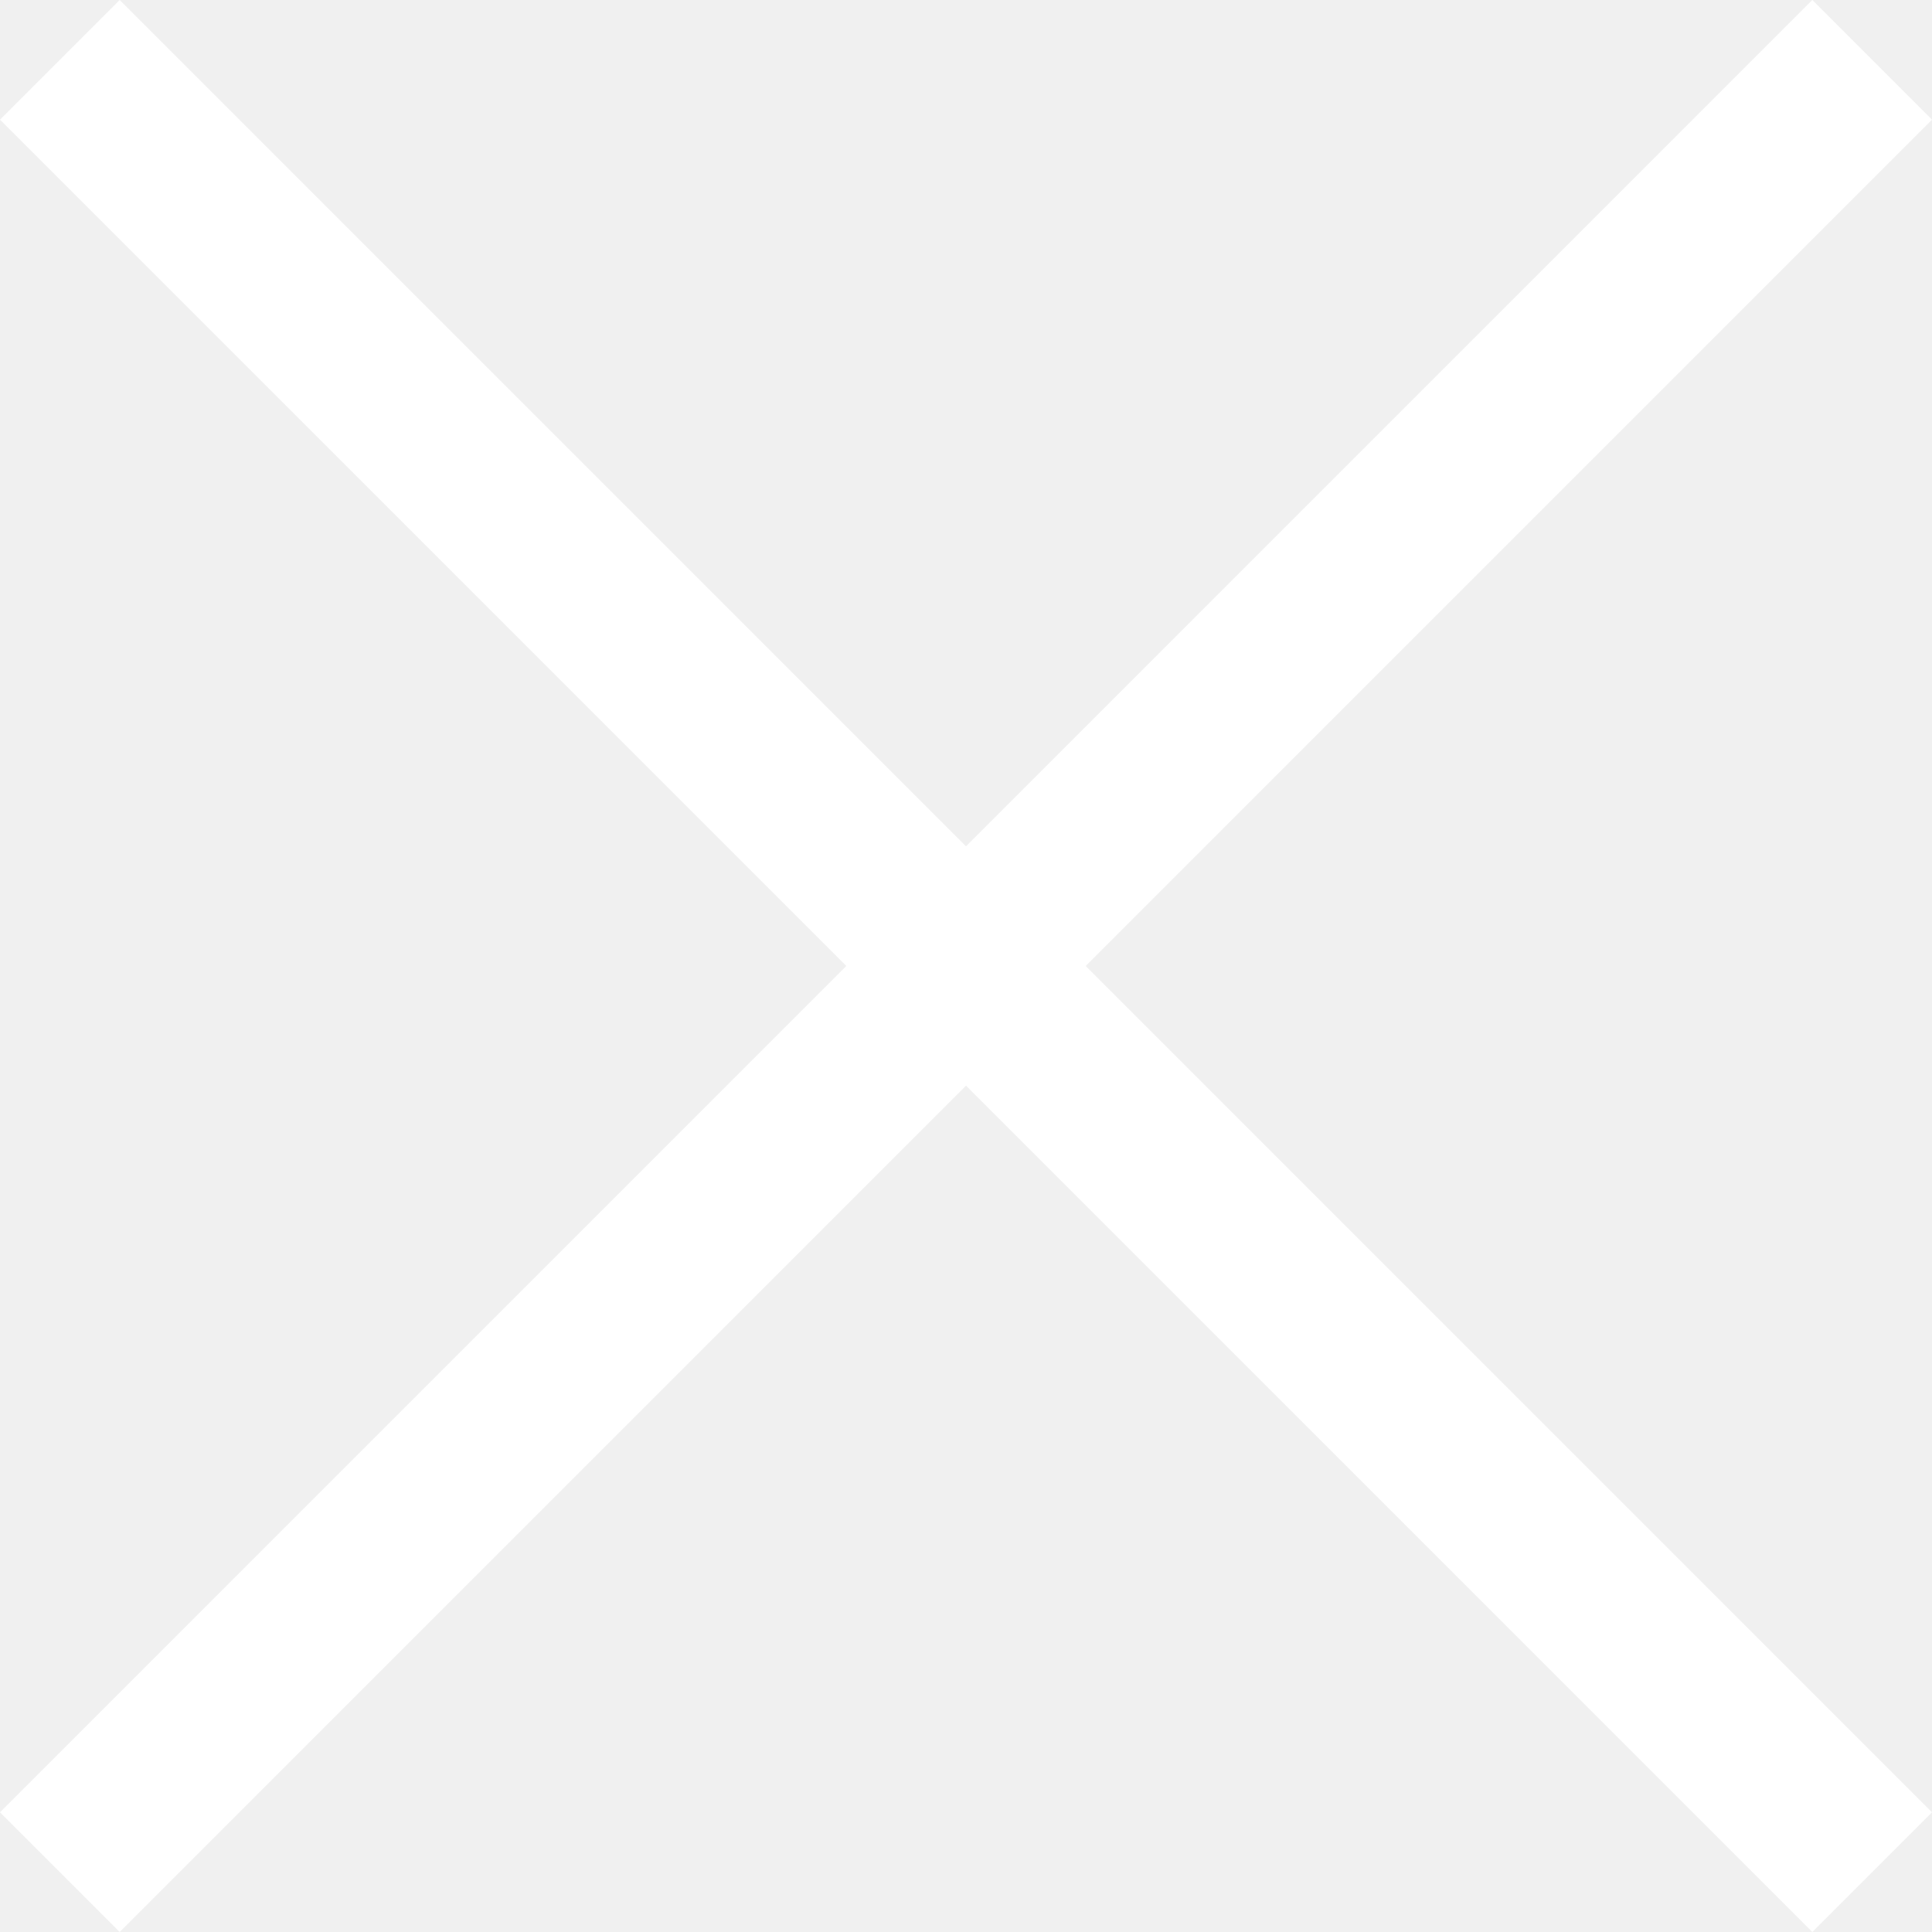
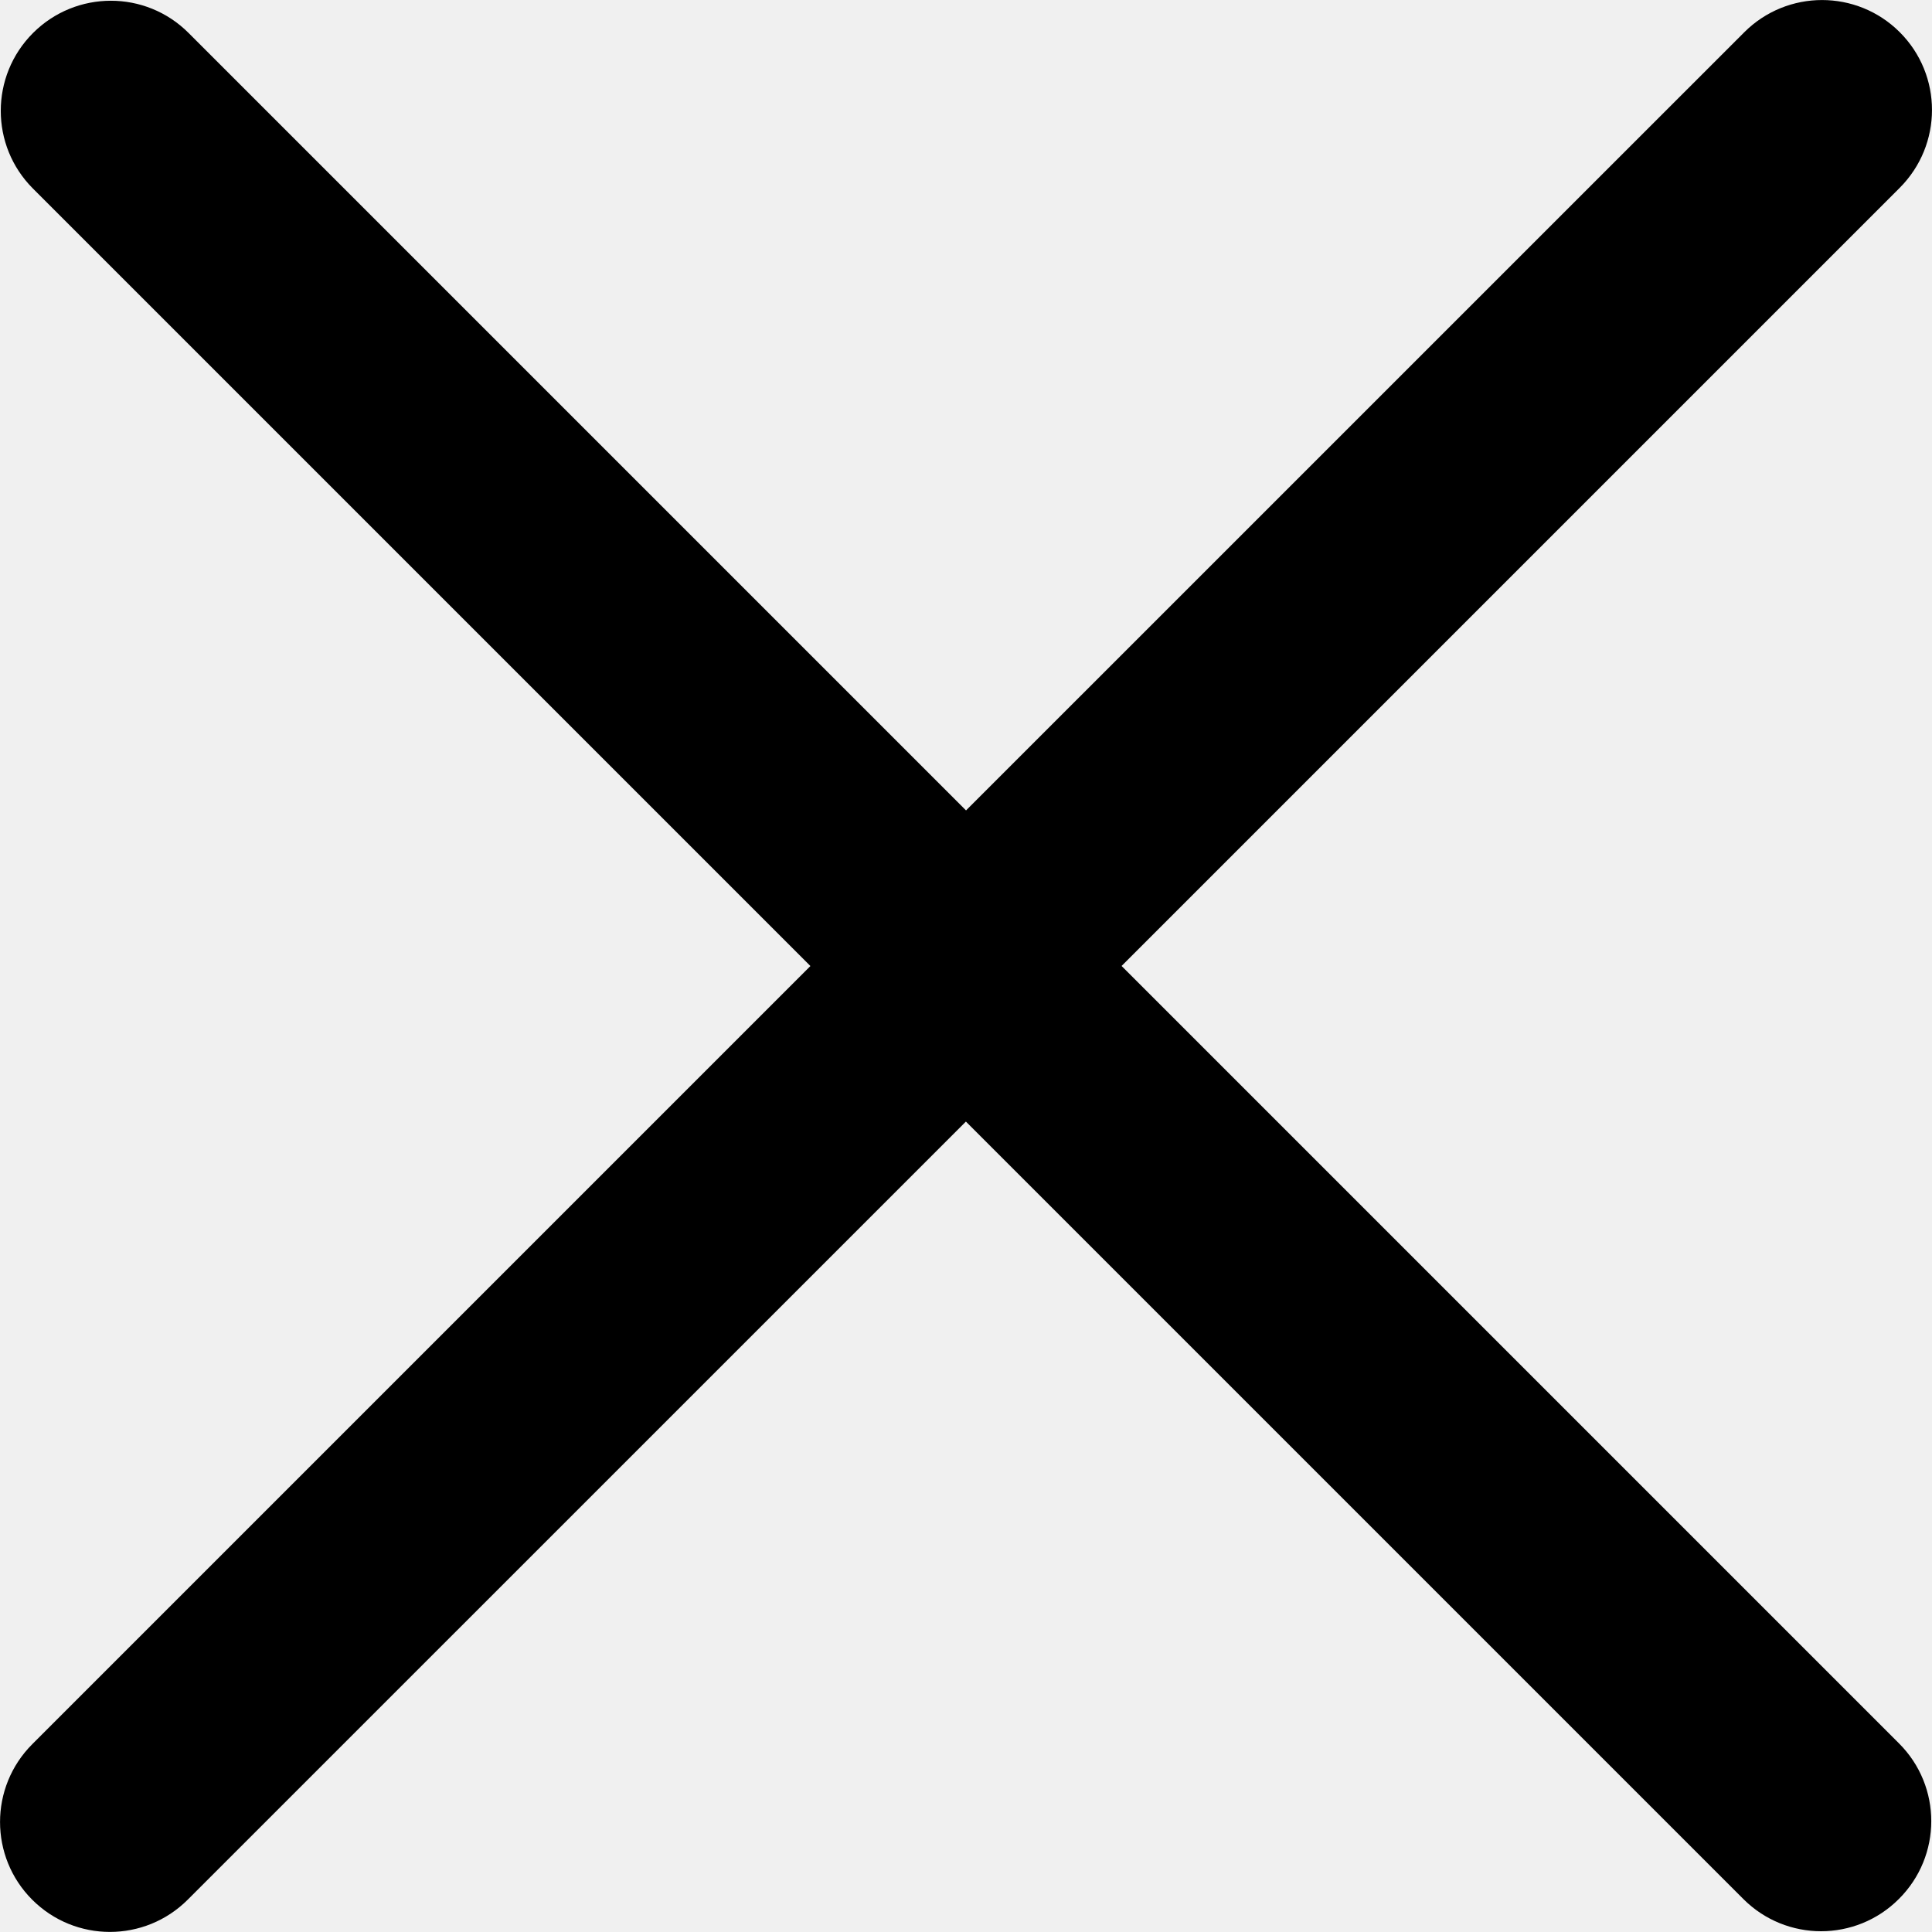
- <svg xmlns="http://www.w3.org/2000/svg" version="1.1" id="Слой_1" x="0px" y="0px" viewBox="0 0 22.6 22.6" style="enable-background:new 0 0 22.6 22.6;" xml:space="preserve">
-   <style type="text/css">
- 	.st0{fill-rule:evenodd;clip-rule:evenodd;}
- </style>
-   <polygon id="XMLID_16_" class="st0" fill="#fff" points="22.6,1.4 21.2,0 11.3,9.9 1.4,0 0,1.4 9.9,11.3 0,21.2 1.4,22.6 11.3,12.7 21.2,22.6   22.6,21.2 12.7,11.3 " />
+ <svg xmlns="http://www.w3.org/2000/svg" version="1.1" id="Layer_1" x="0px" y="0px" width="29.263px" height="29.263px" viewBox="0 0 29.263 29.263" enable-background="new 0 0 29.263 29.263" xml:space="preserve">
+   <path d="M28.764,26.407L16.988,14.631L28.774,2.845c0.651-0.652,0.652-1.706,0.001-2.357  c-0.65-0.65-1.705-0.65-2.356,0.001L14.632,12.275L2.856,0.499C2.206-0.152,1.151-0.151,0.5,0.5s-0.651,1.706-0.001,2.356  l11.776,11.776L0.489,26.418c-0.651,0.651-0.651,1.706-0.001,2.356c0.651,0.651,1.705,0.65,2.356-0.001L14.63,16.988l11.776,11.776  c0.65,0.65,1.705,0.65,2.355-0.001C29.415,28.112,29.415,27.057,28.764,26.407z" />
</svg>
